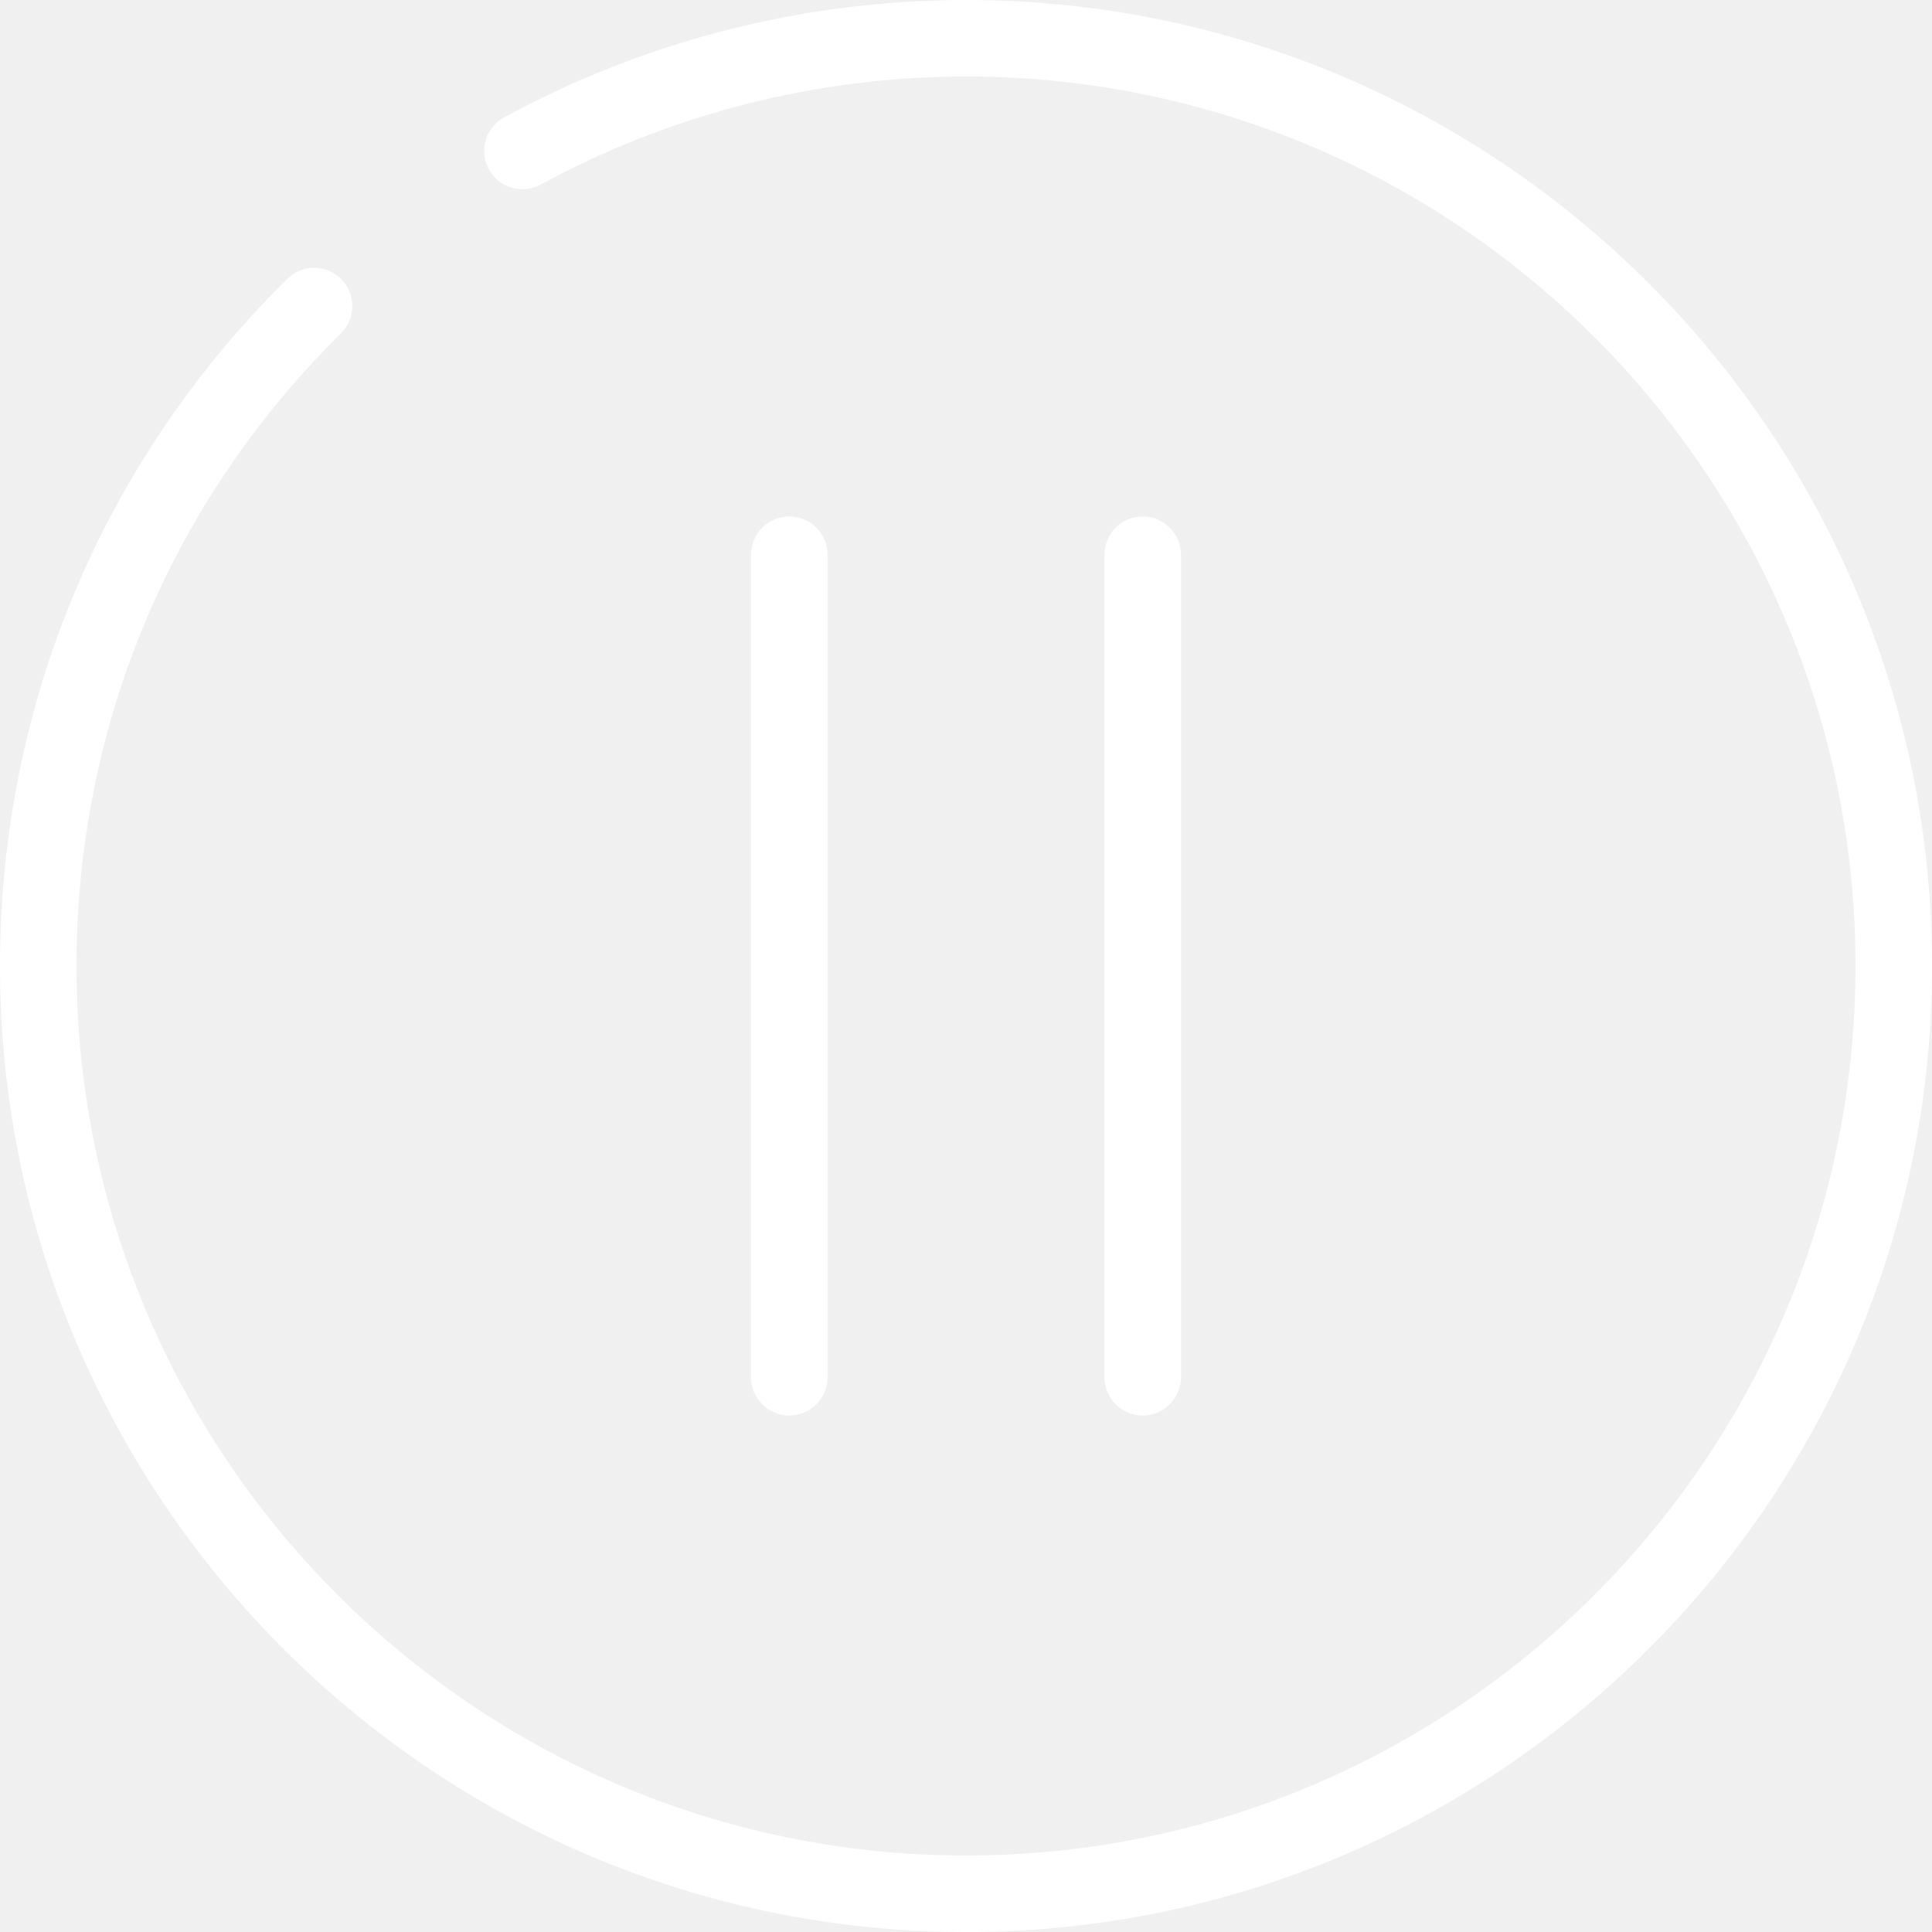
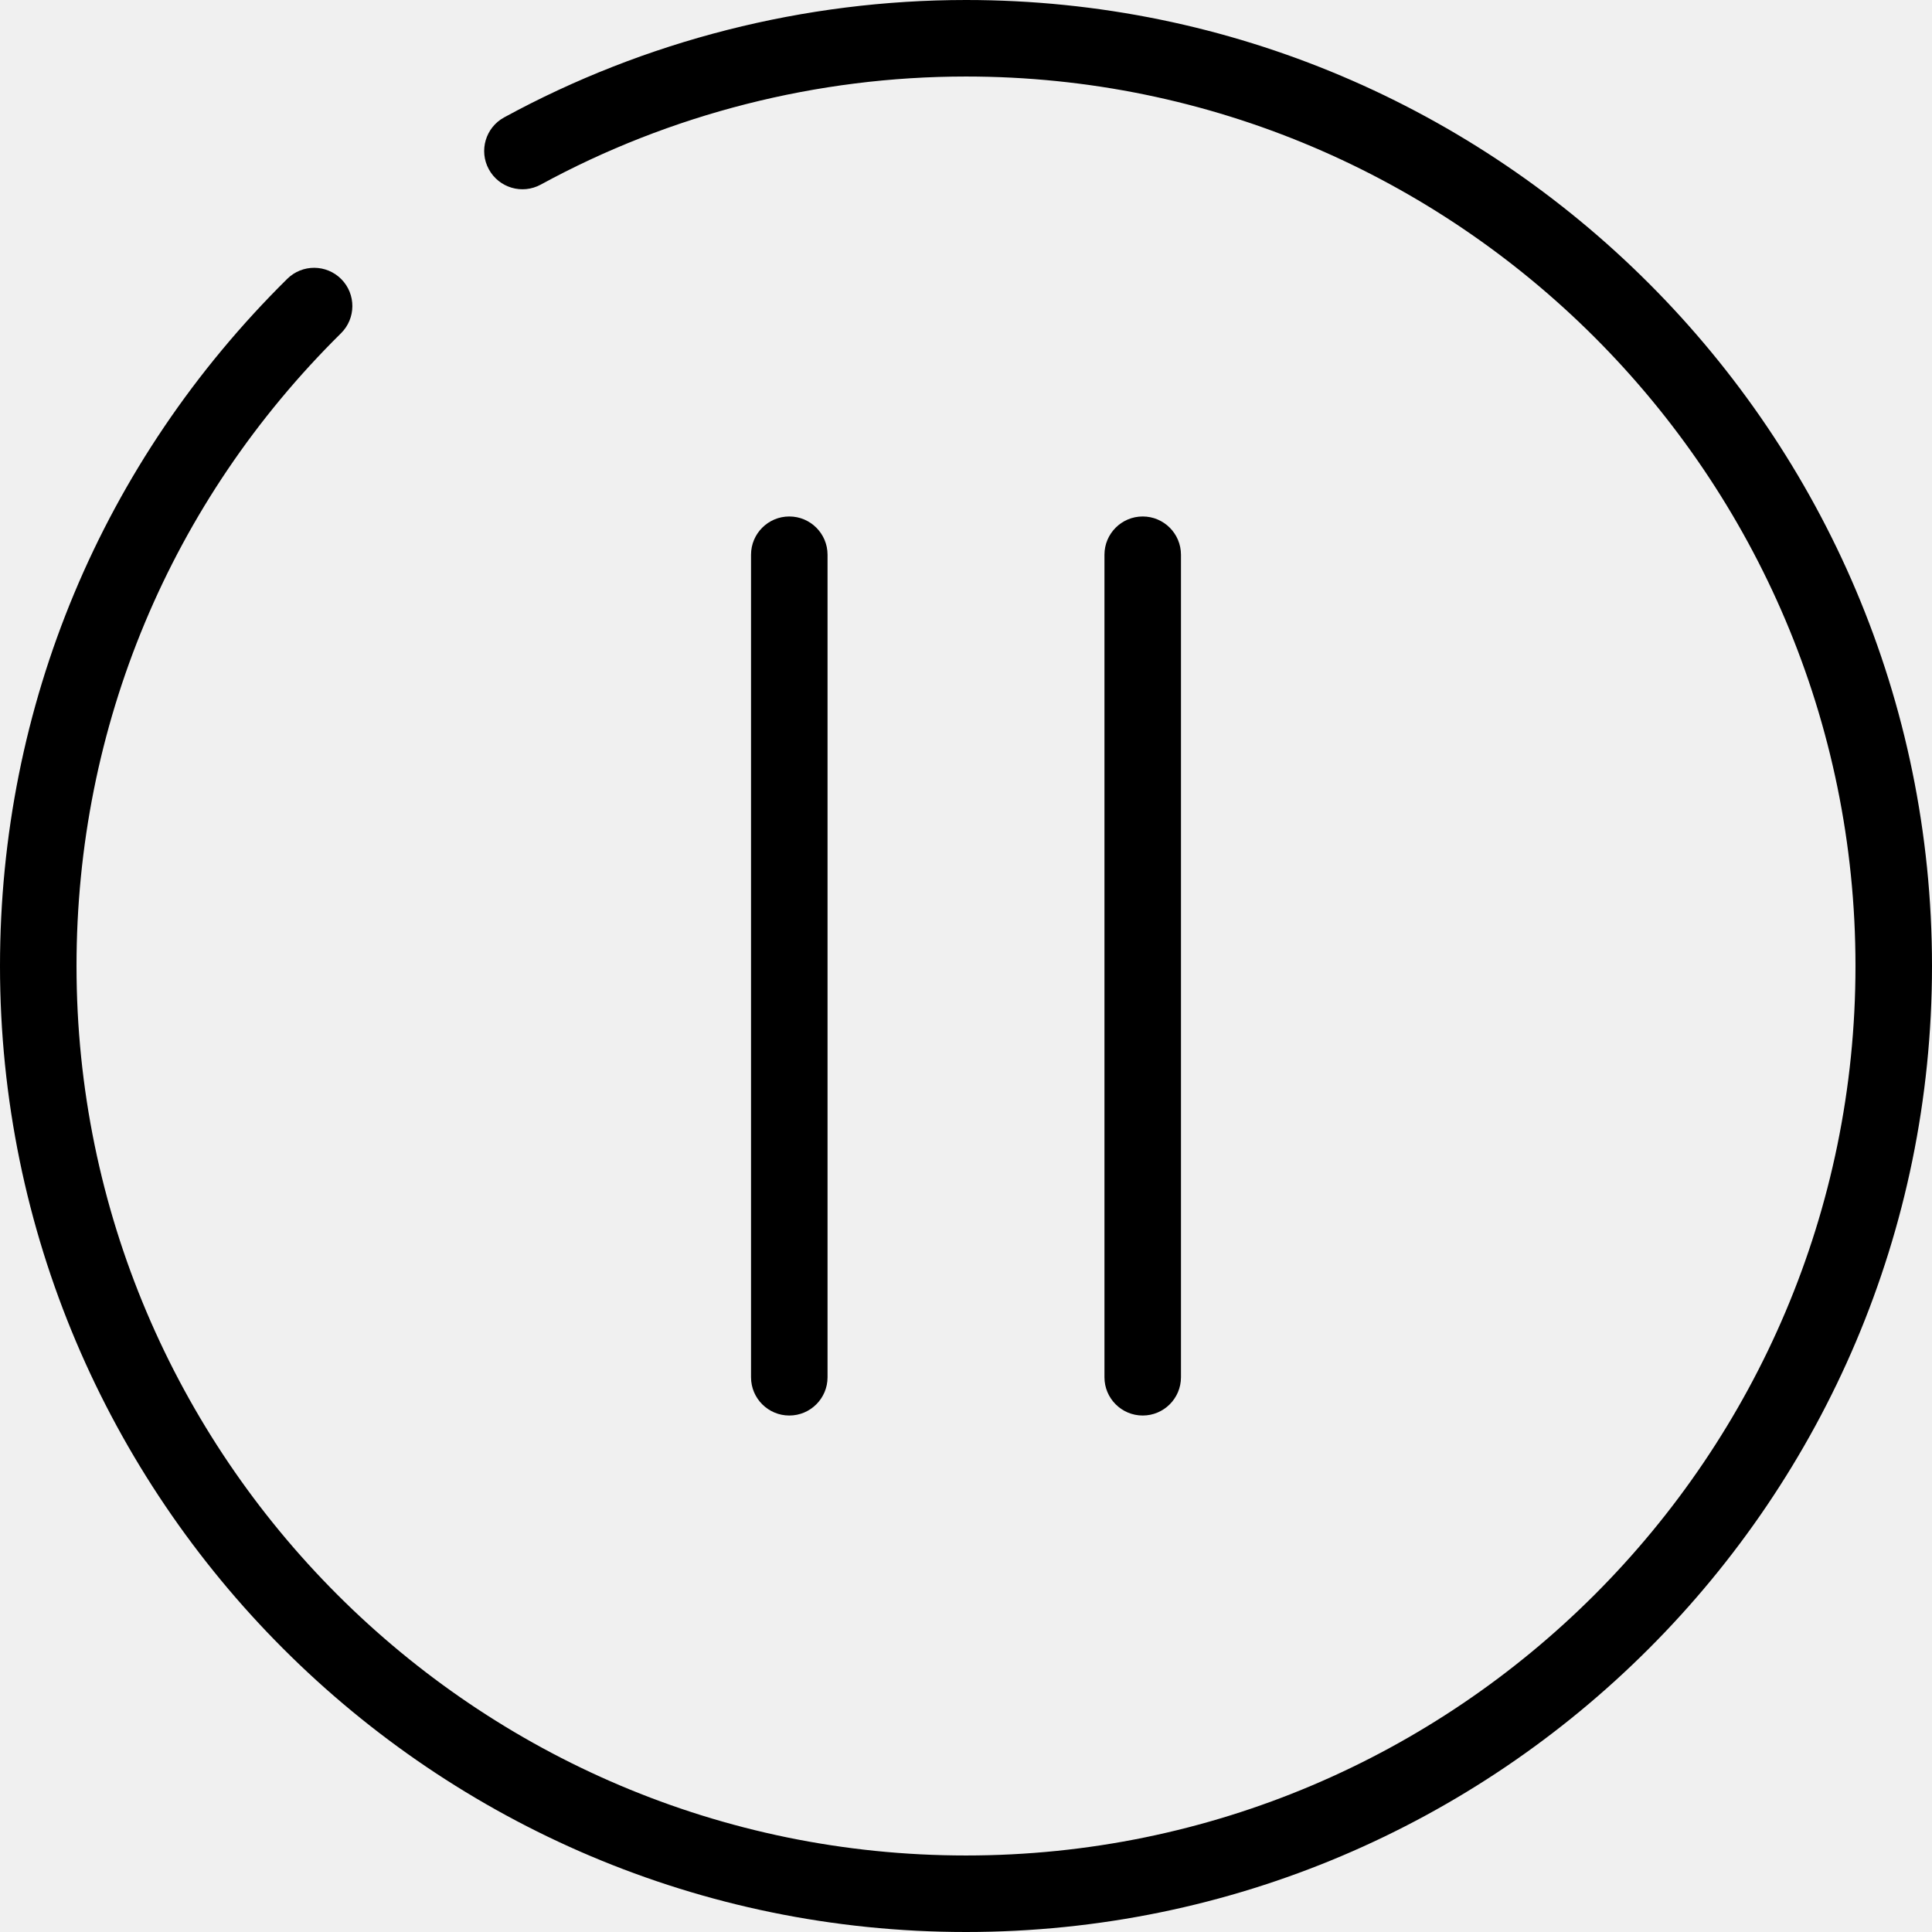
<svg xmlns="http://www.w3.org/2000/svg" version="1.1" id="Capa_1" x="0px" y="0px" viewBox="0 0 50.5 50.5" style="enable-background:new 0 0 50.5 50.5;" xml:space="preserve" width="512px" height="512px">
  <g>
    <g>
-       <path d="M25.25,0c-4.217,0-8.392,1.061-12.073,3.069c-0.485,0.265-0.664,0.872-0.399,1.357c0.265,0.484,0.871,0.664,1.357,0.399   C17.523,2.977,21.367,2,25.25,2C38.07,2,48.5,12.43,48.5,25.25S38.07,48.5,25.25,48.5S2,38.07,2,25.25   c0-6.261,2.455-12.135,6.913-16.539C9.306,8.323,9.31,7.69,8.922,7.297C8.533,6.904,7.9,6.901,7.508,7.289   C2.667,12.071,0,18.45,0,25.25C0,39.173,11.327,50.5,25.25,50.5c13.923,0,25.25-11.327,25.25-25.25C50.5,11.327,39.173,0,25.25,0z" data-original="#000000" class="active-path" data-old_color="#000000" fill="#FFFFFF" />
-       <path d="M21.631,36V14.5c0-0.552-0.448-1-1-1c-0.552,0-1,0.448-1,1V36c0,0.552,0.448,1,1,1C21.183,37,21.631,36.552,21.631,36z" data-original="#000000" class="active-path" data-old_color="#000000" fill="#FFFFFF" />
-       <path d="M30.869,36V14.5c0-0.552-0.448-1-1-1c-0.552,0-1,0.448-1,1V36c0,0.552,0.448,1,1,1C30.421,37,30.869,36.552,30.869,36z" data-original="#000000" class="active-path" data-old_color="#000000" fill="#FFFFFF" />
+       <path d="M25.25,0c-4.217,0-8.392,1.061-12.073,3.069c-0.485,0.265-0.664,0.872-0.399,1.357c0.265,0.484,0.871,0.664,1.357,0.399   C17.523,2.977,21.367,2,25.25,2C38.07,2,48.5,12.43,48.5,25.25S38.07,48.5,25.25,48.5S2,38.07,2,25.25   c0-6.261,2.455-12.135,6.913-16.539C9.306,8.323,9.31,7.69,8.922,7.297C8.533,6.904,7.9,6.901,7.508,7.289   C2.667,12.071,0,18.45,0,25.25C0,39.173,11.327,50.5,25.25,50.5c13.923,0,25.25-11.327,25.25-25.25C50.5,11.327,39.173,0,25.25,0z" data-original="#000000" class="active-path" data-old_color="#000000" fill="#000000" />
+       <path d="M21.631,36V14.5c0-0.552-0.448-1-1-1c-0.552,0-1,0.448-1,1V36c0,0.552,0.448,1,1,1C21.183,37,21.631,36.552,21.631,36z" data-original="#000000" class="active-path" data-old_color="#000000" fill="#000000" />
+       <path d="M30.869,36V14.5c0-0.552-0.448-1-1-1c-0.552,0-1,0.448-1,1V36c0,0.552,0.448,1,1,1C30.421,37,30.869,36.552,30.869,36z" data-original="#000000" class="active-path" data-old_color="#000000" fill="#000000" />
    </g>
  </g>
</svg>
